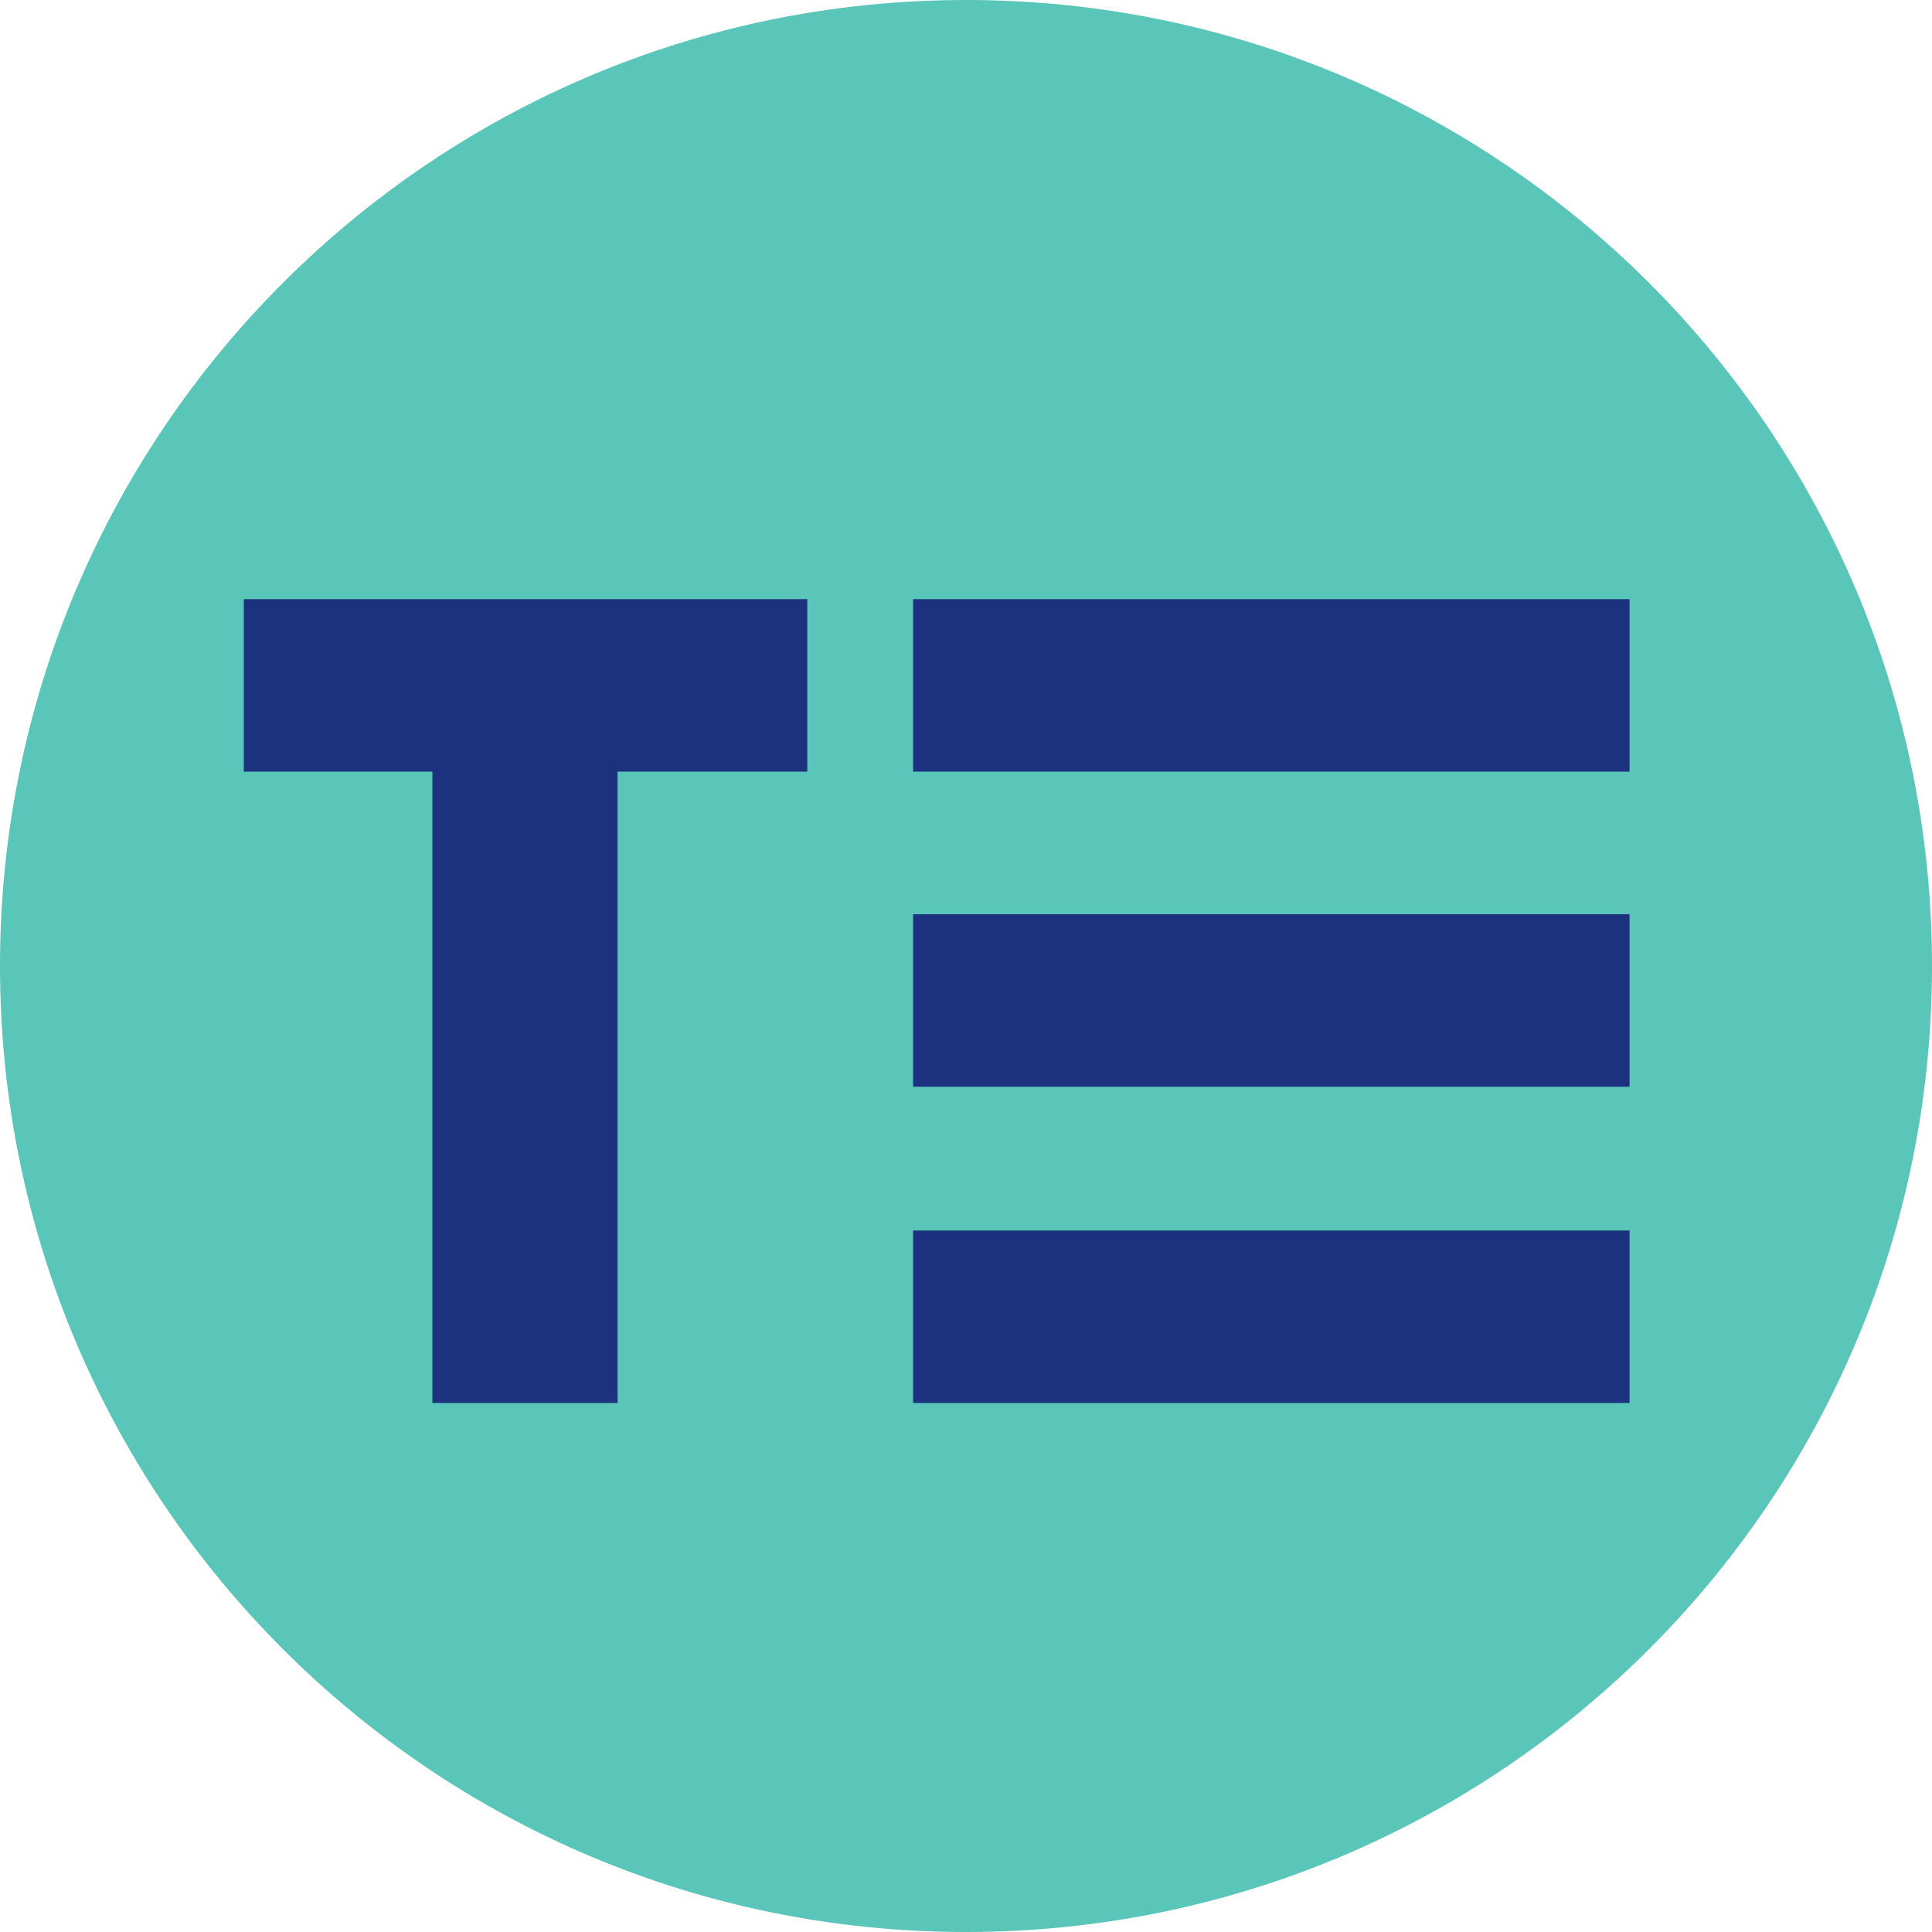
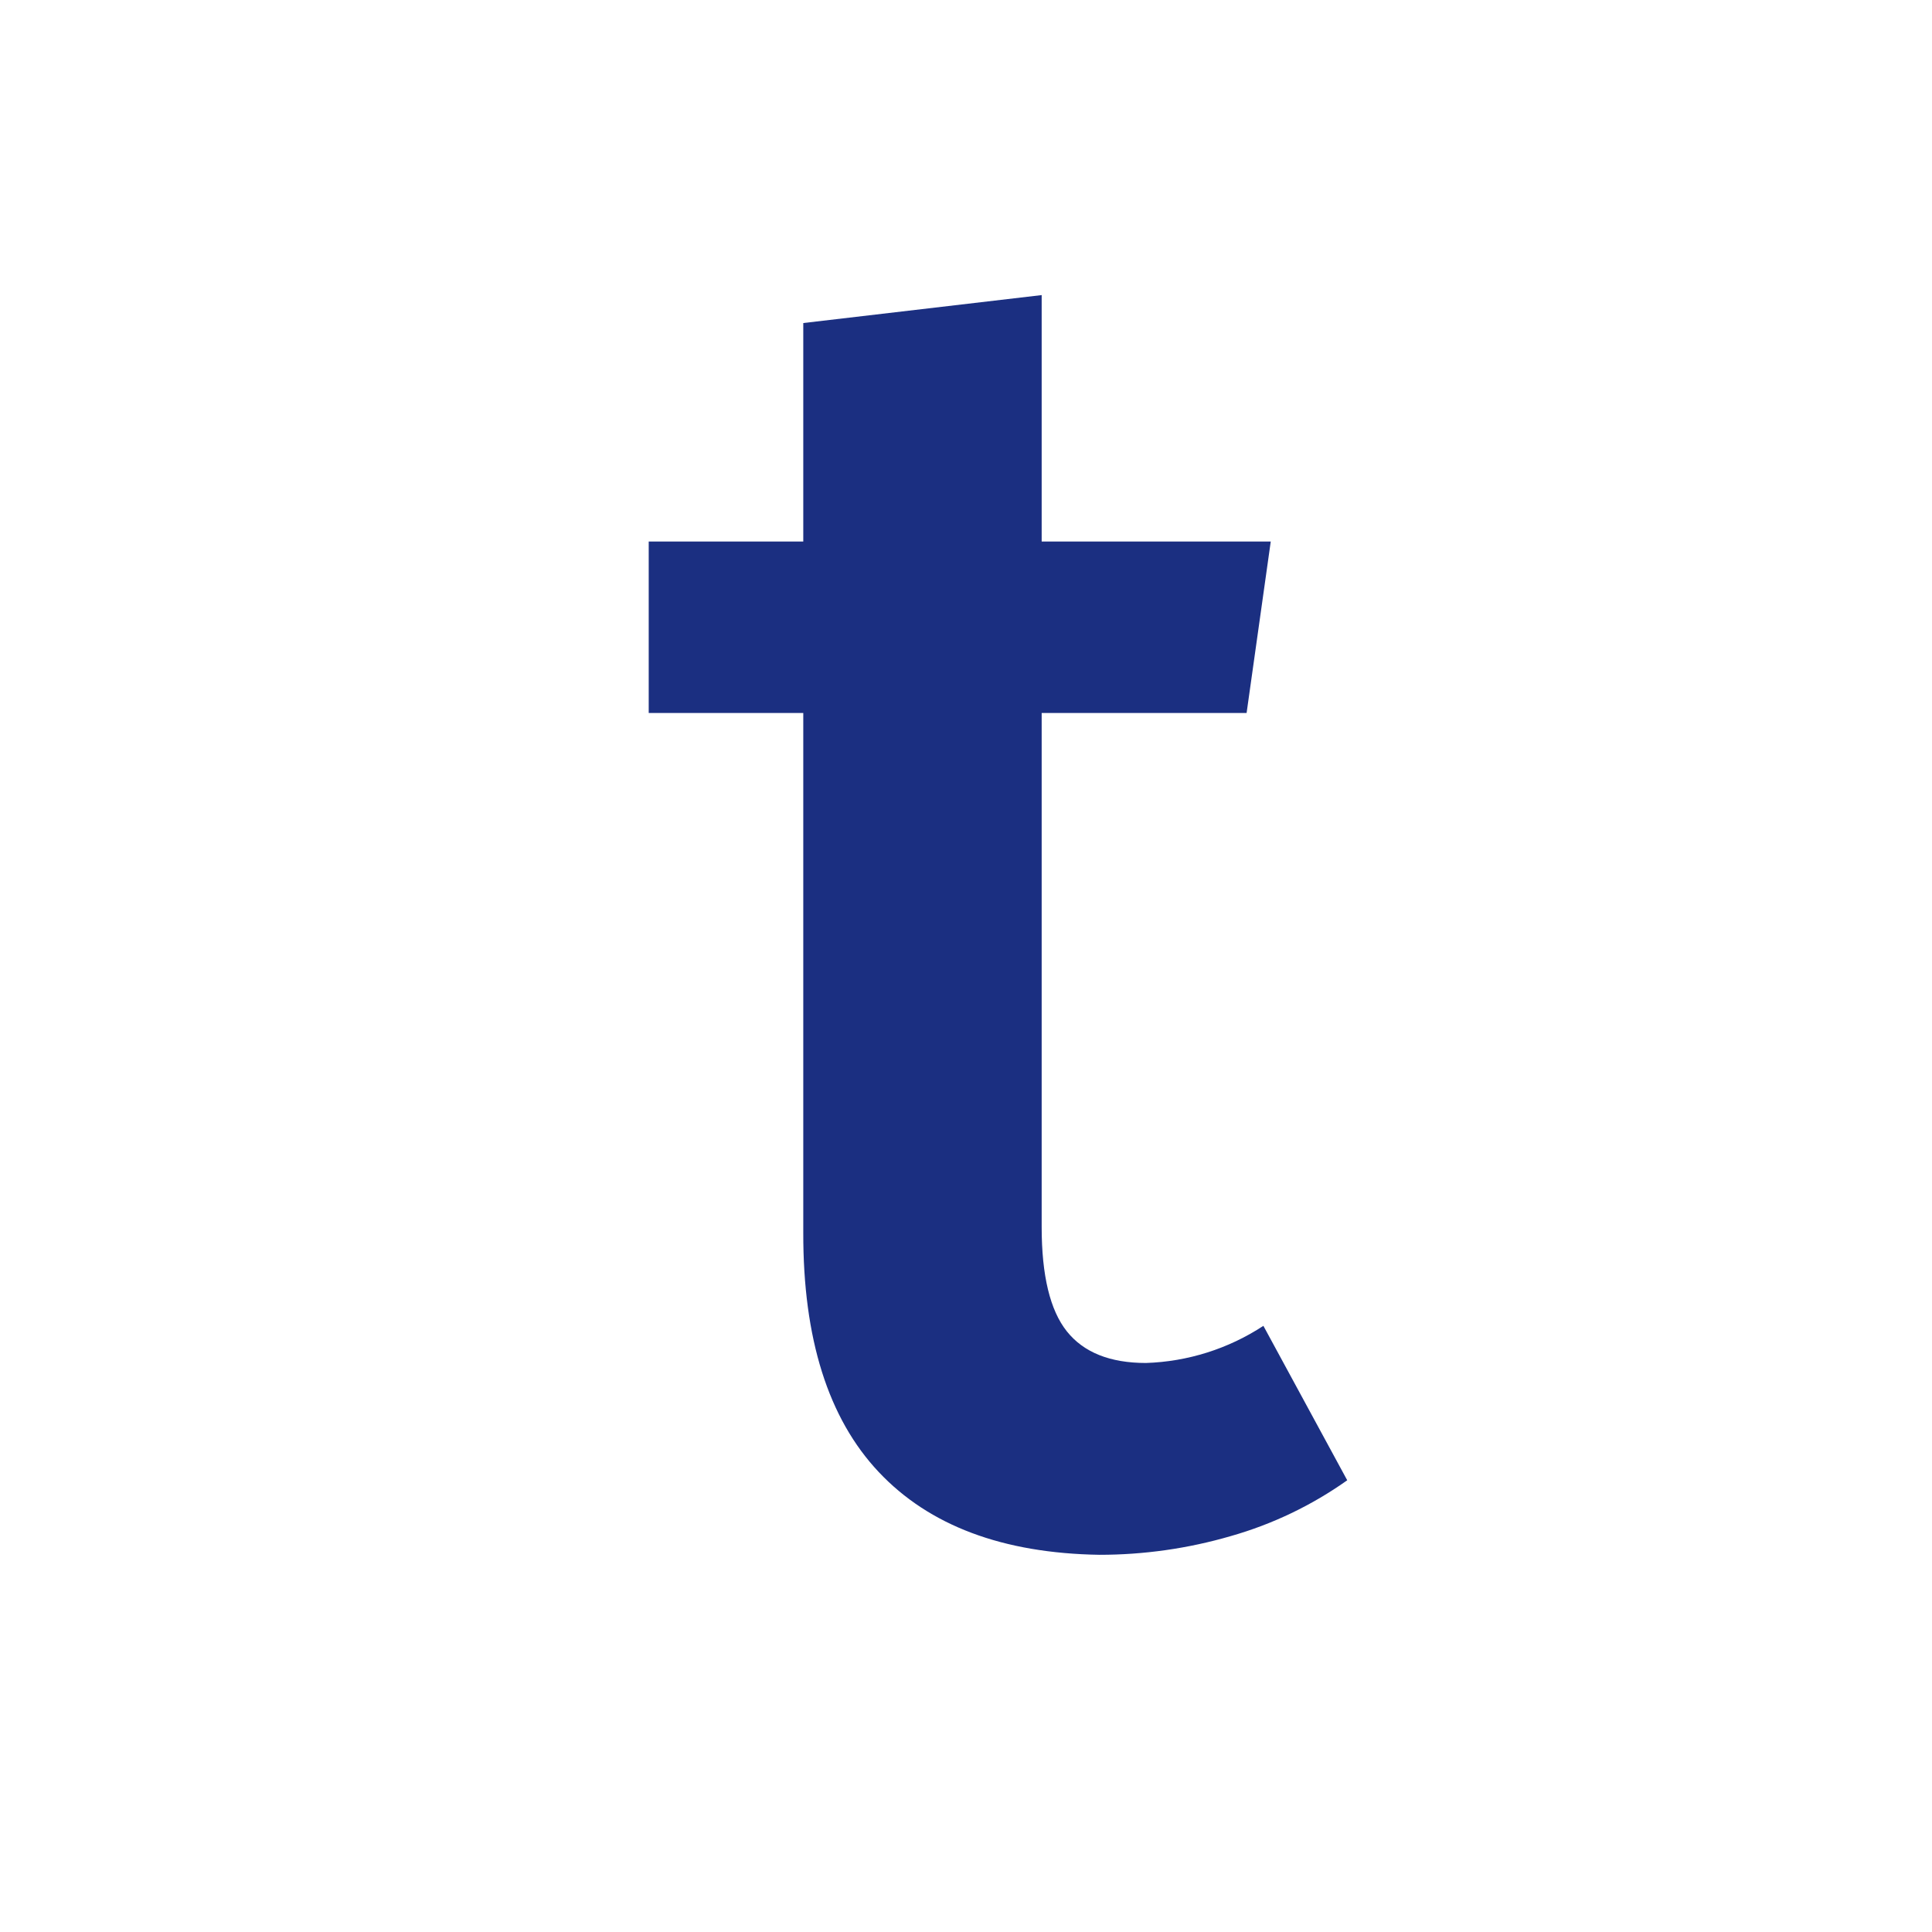
- <svg xmlns="http://www.w3.org/2000/svg" version="1.1" x="0px" y="0px" viewBox="0 0 168 168" style="enable-background:new 0 0 168 168;" xml:space="preserve">
-   <g id="archive">
- </g>
-   <g id="fond_1_">
- </g>
+ <svg xmlns="http://www.w3.org/2000/svg" viewBox="0 0 168 168">
  <g id="contenu">
-     <g>
-       <path style="fill:#5AC5B9;" d="M84,168c46.4,0,84-37.6,84-84c0-46.4-37.6-84-84-84C37.6,0,0,37.6,0,84C0,130.4,37.6,168,84,168z" />
-       <rect x="79.4" y="52.1" style="fill:#1D327F;" width="62.3" height="15" />
-       <rect x="79.4" y="79.5" style="fill:#1D327F;" width="62.3" height="15" />
-       <rect x="79.4" y="107" style="fill:#1D327F;" width="62.3" height="15" />
-       <g>
-         <path style="fill:#1D327F;" d="M21.2,52.1h49v15H53.7V122H37.6V67.1H21.2V52.1z" />
-       </g>
-     </g>
+     <path d="M117.15,128.72A33.2,33.2,0,0,1,107,133.58,40.77,40.77,0,0,1,95.6,135.2Q83,135,76.41,128t-6.56-20.81V62H56.41V47.09H69.85v-19l20.73-2.43V47.09H110.5L108.4,62H90.58v44.7c0,4.21.73,7.24,2.19,9.07s3.75,2.75,6.88,2.75a19.79,19.79,0,0,0,10.21-3.23Z" style="fill: #1b2f81" />
  </g>
-   <g id="Calque_3">
- </g>
-   <g id="Calque_5">
- </g>
</svg>
